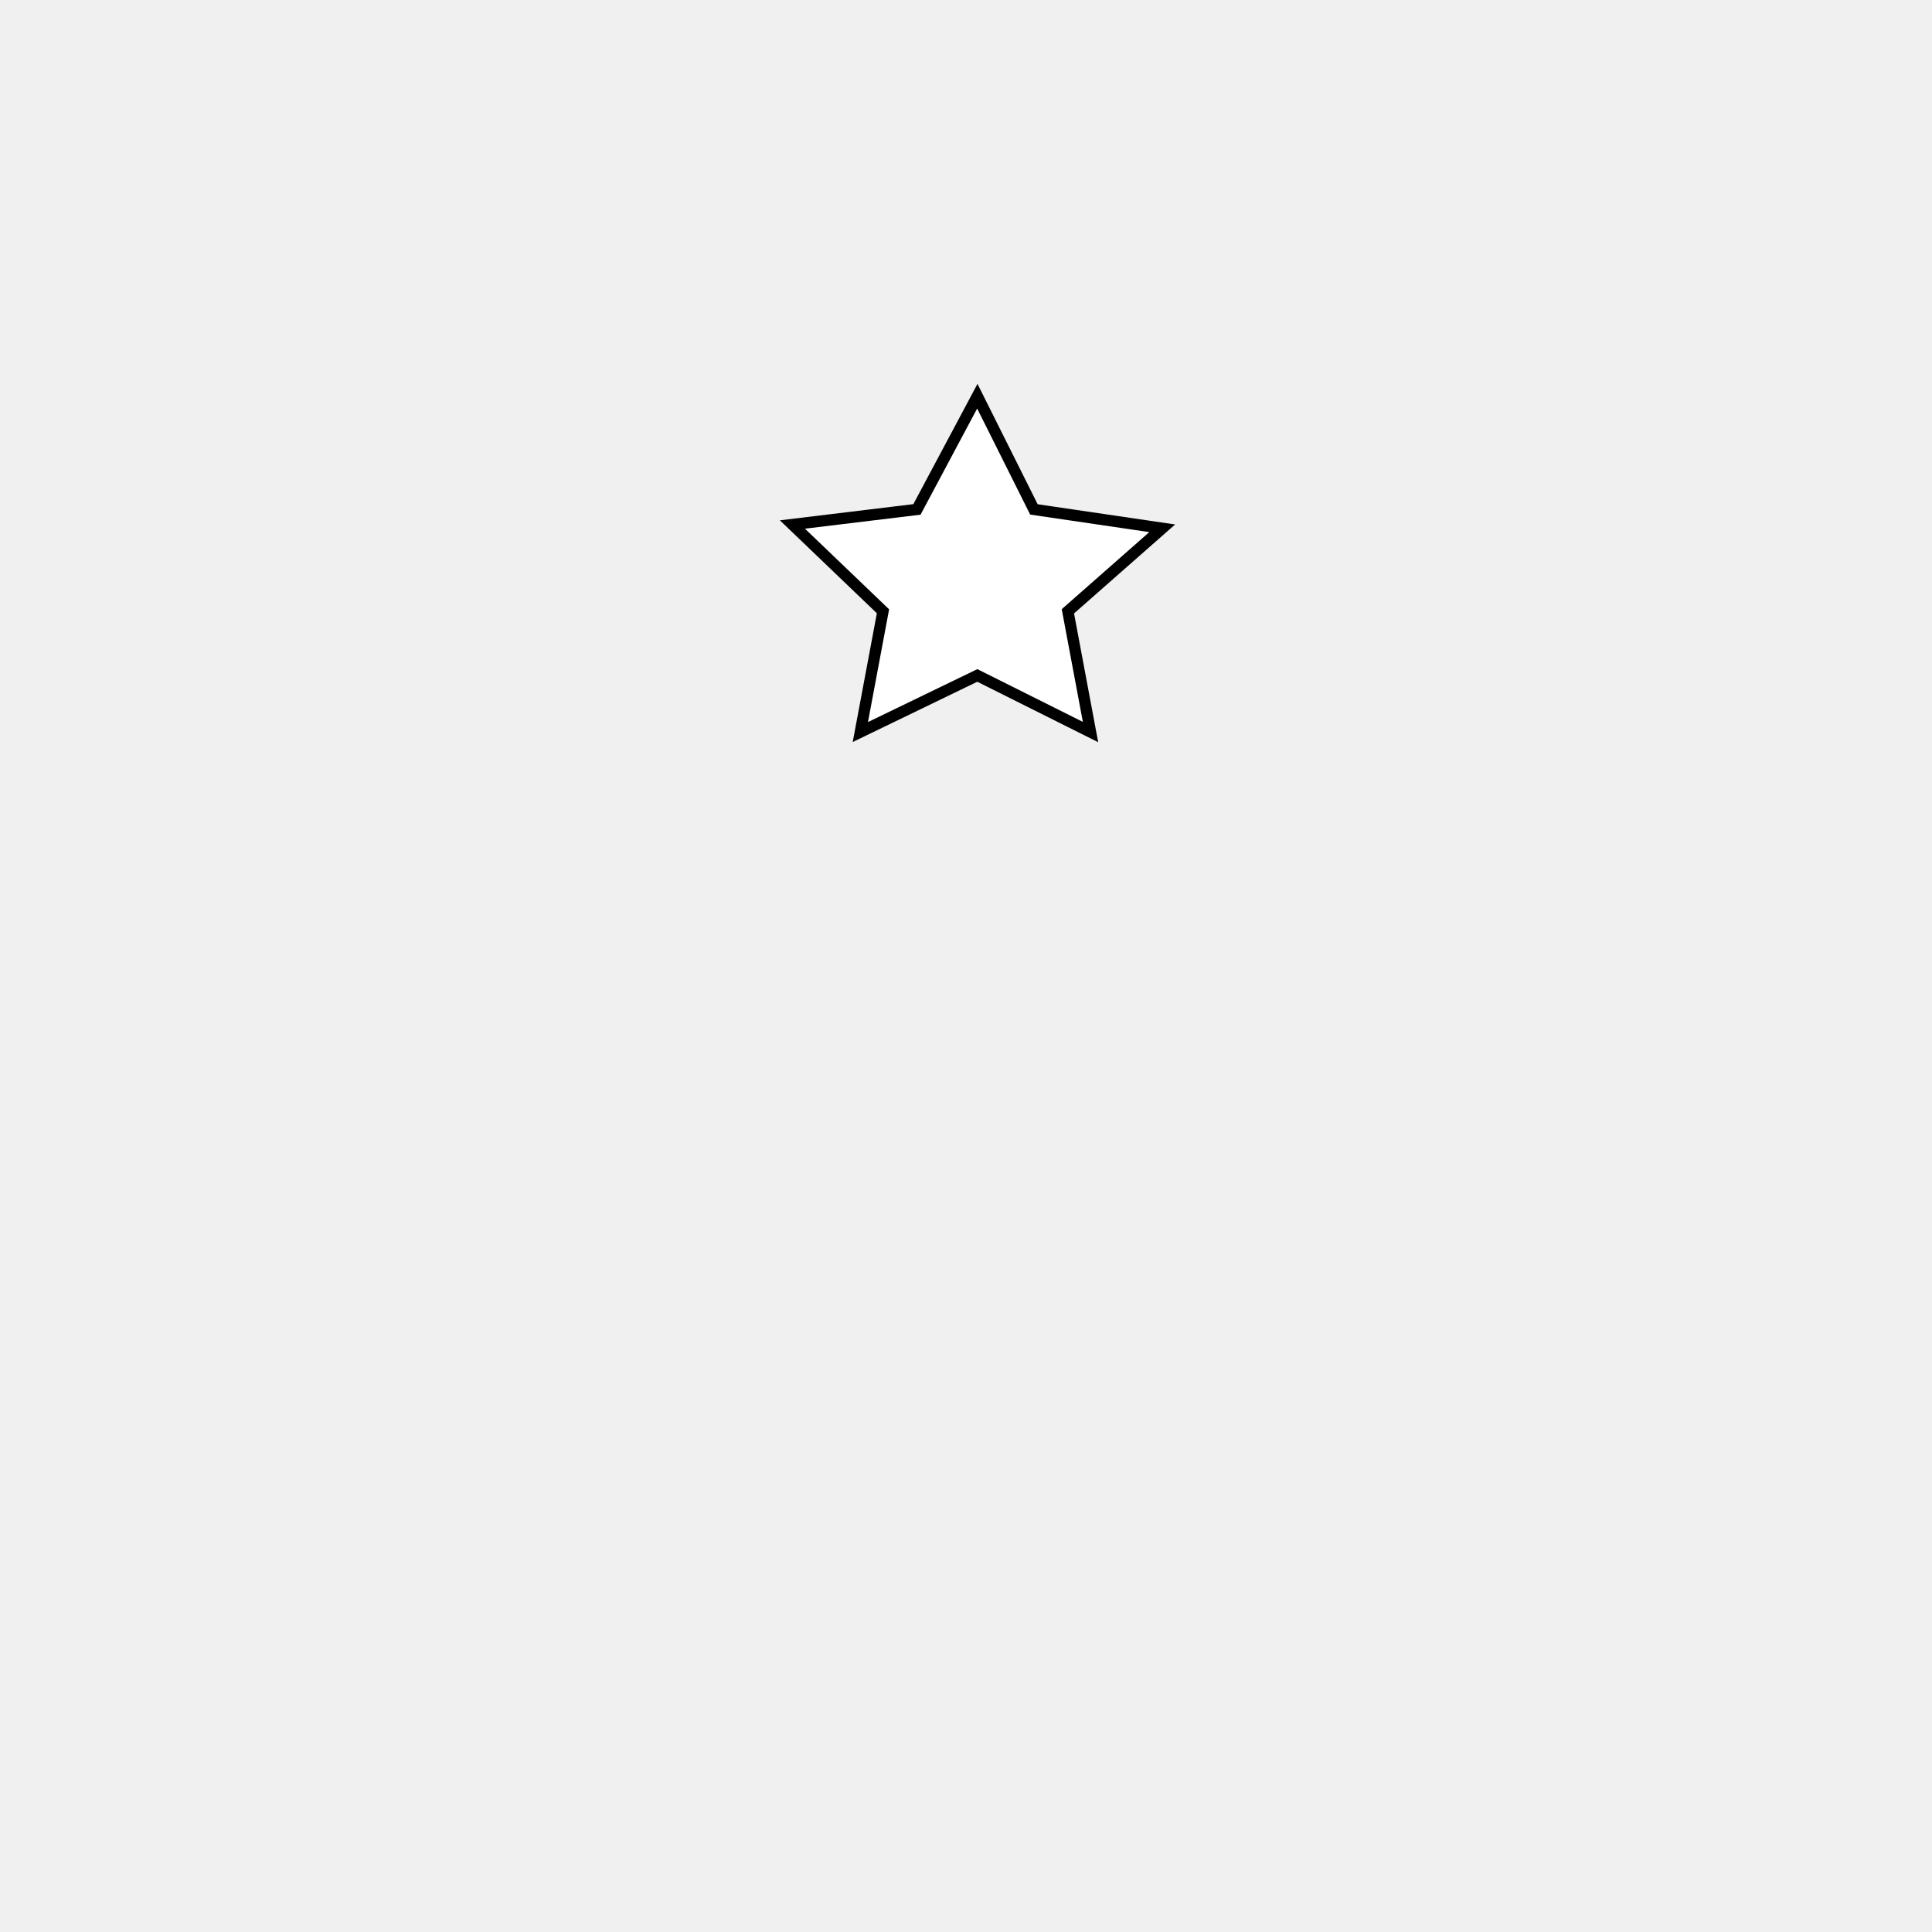
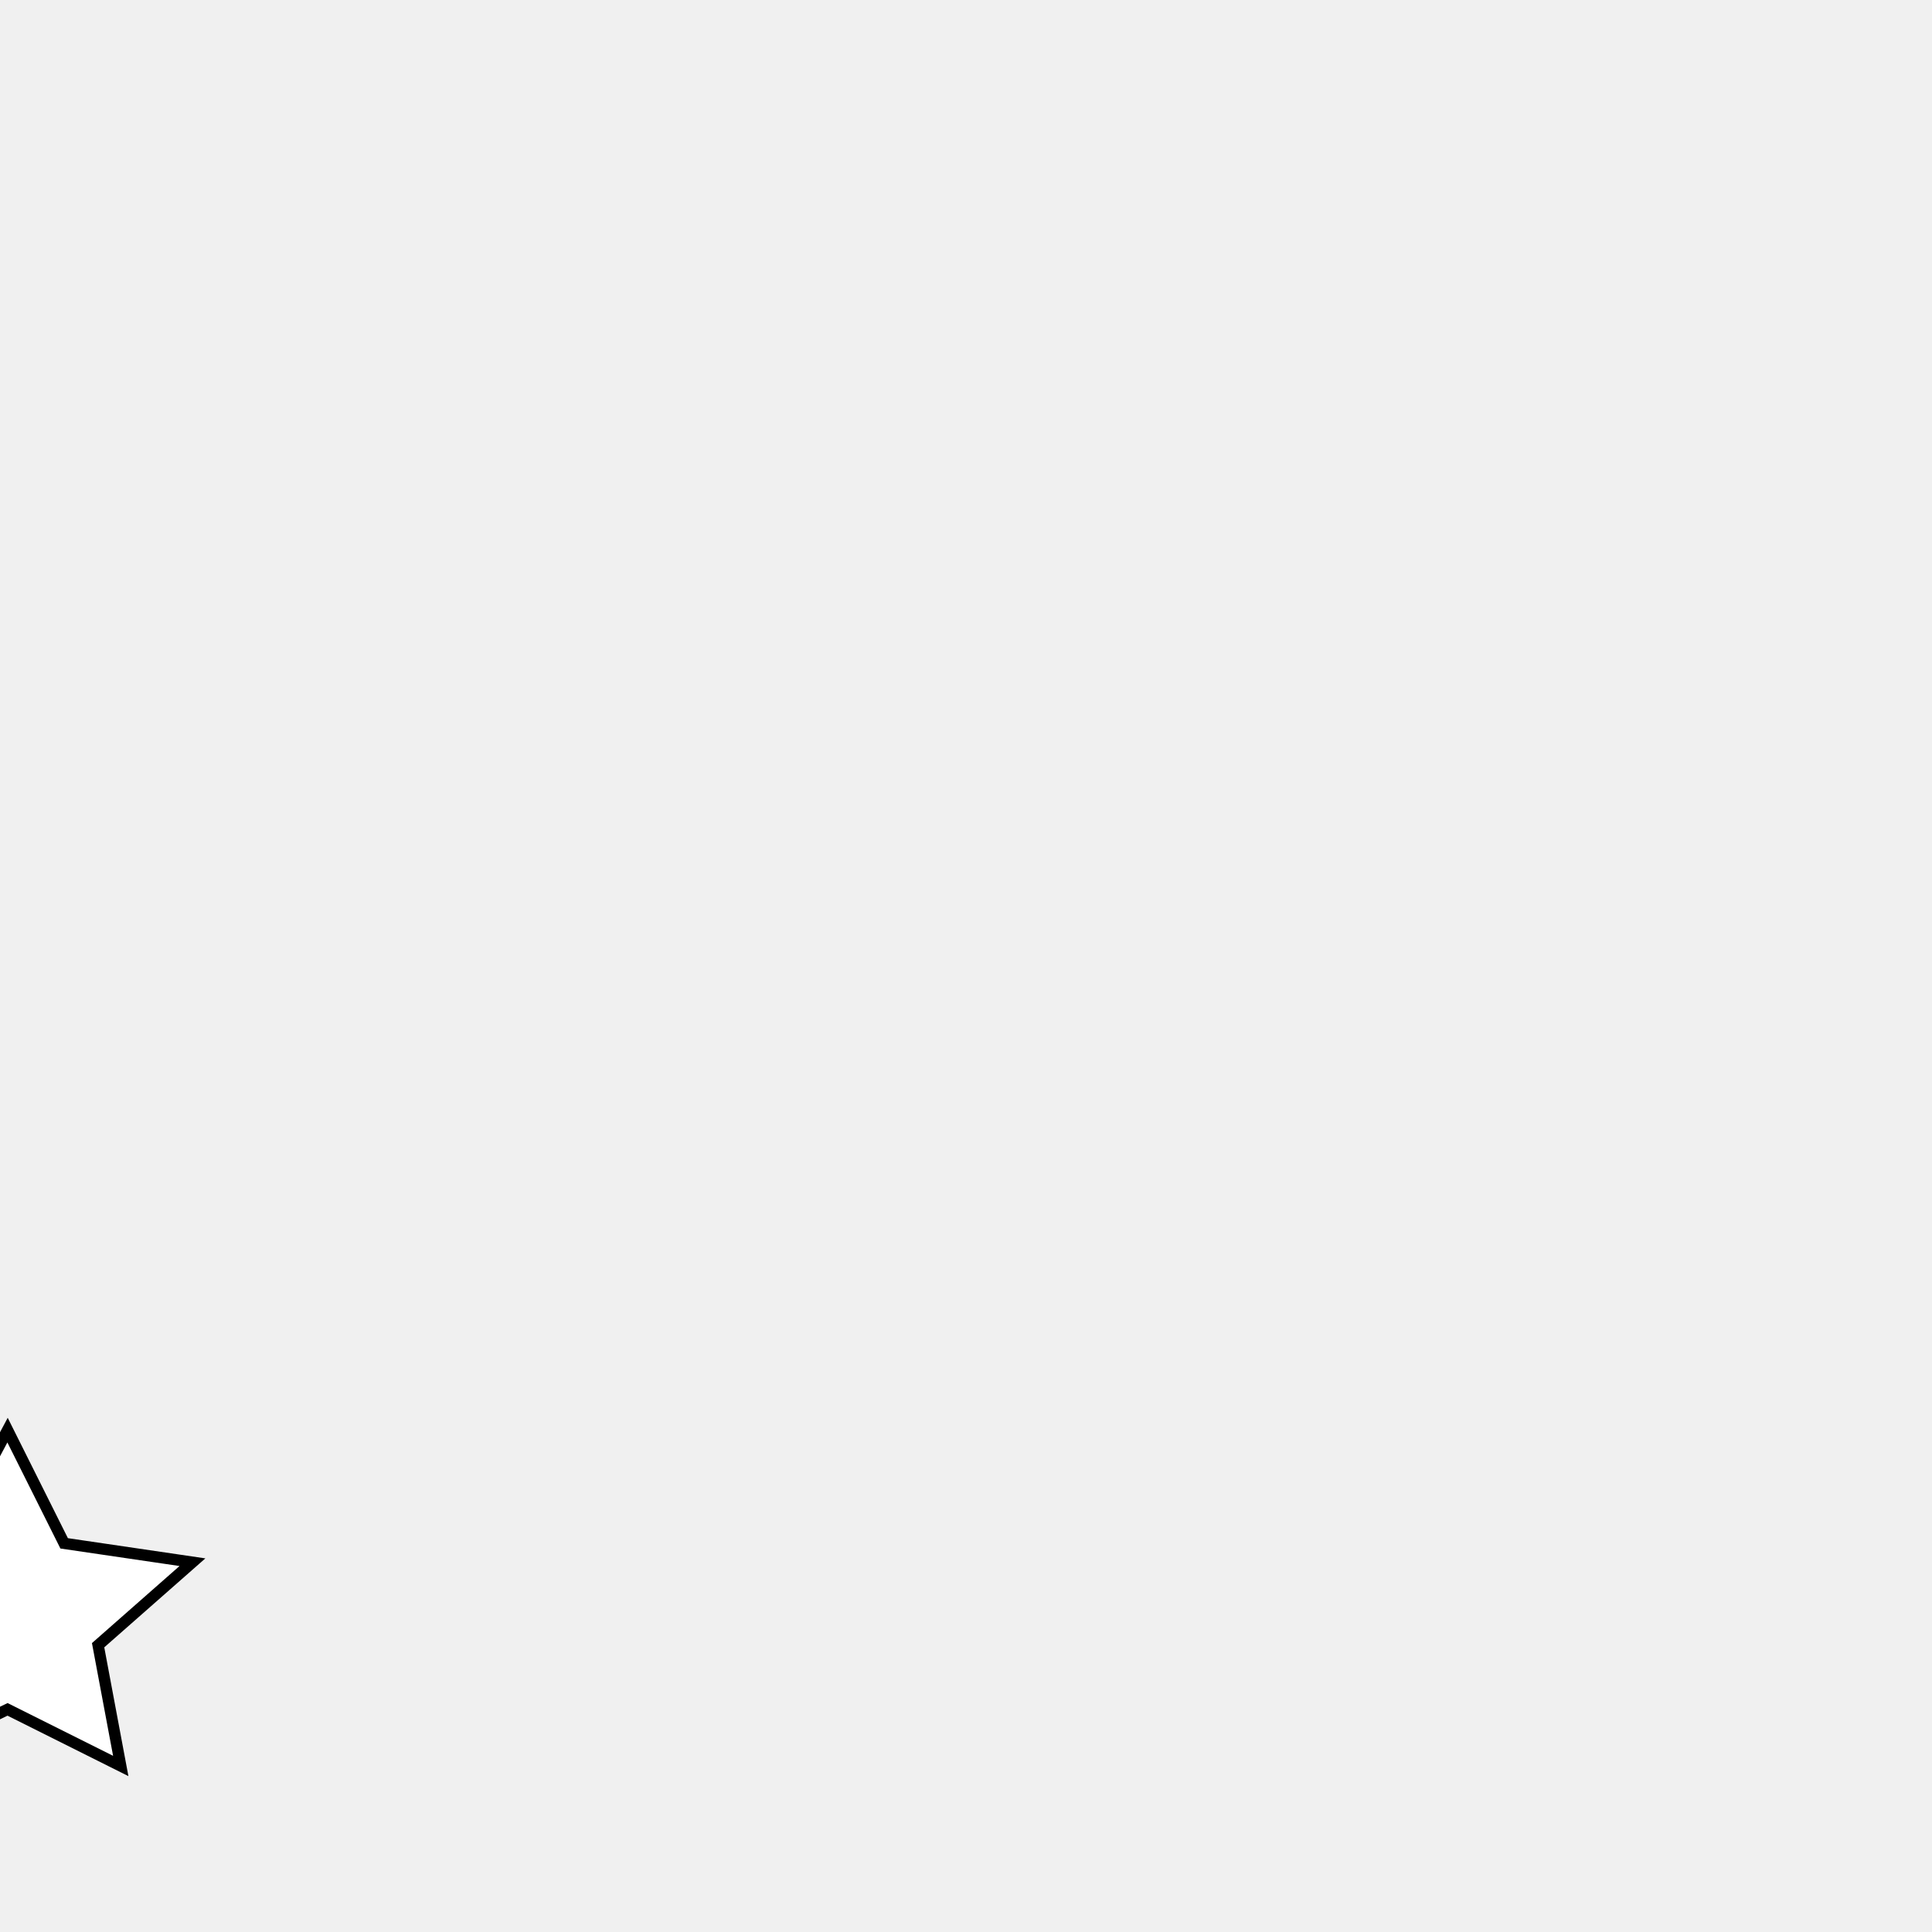
<svg xmlns="http://www.w3.org/2000/svg" width="512" height="512" viewBox="0 0 512 512">
-   <polygon fill="white" stroke="black" stroke-width="3" points="259,105 274,135 308,140 283,162 289,194 259,179 228,194 234,162 210,139 243,135 " />
+   <polygon fill="white" stroke="black" stroke-width="3" points="  2,379  17,409  51,414  26,436  32,468  2,453  -29,468  -23,436  -47,413  -14,409  " />
</svg>
